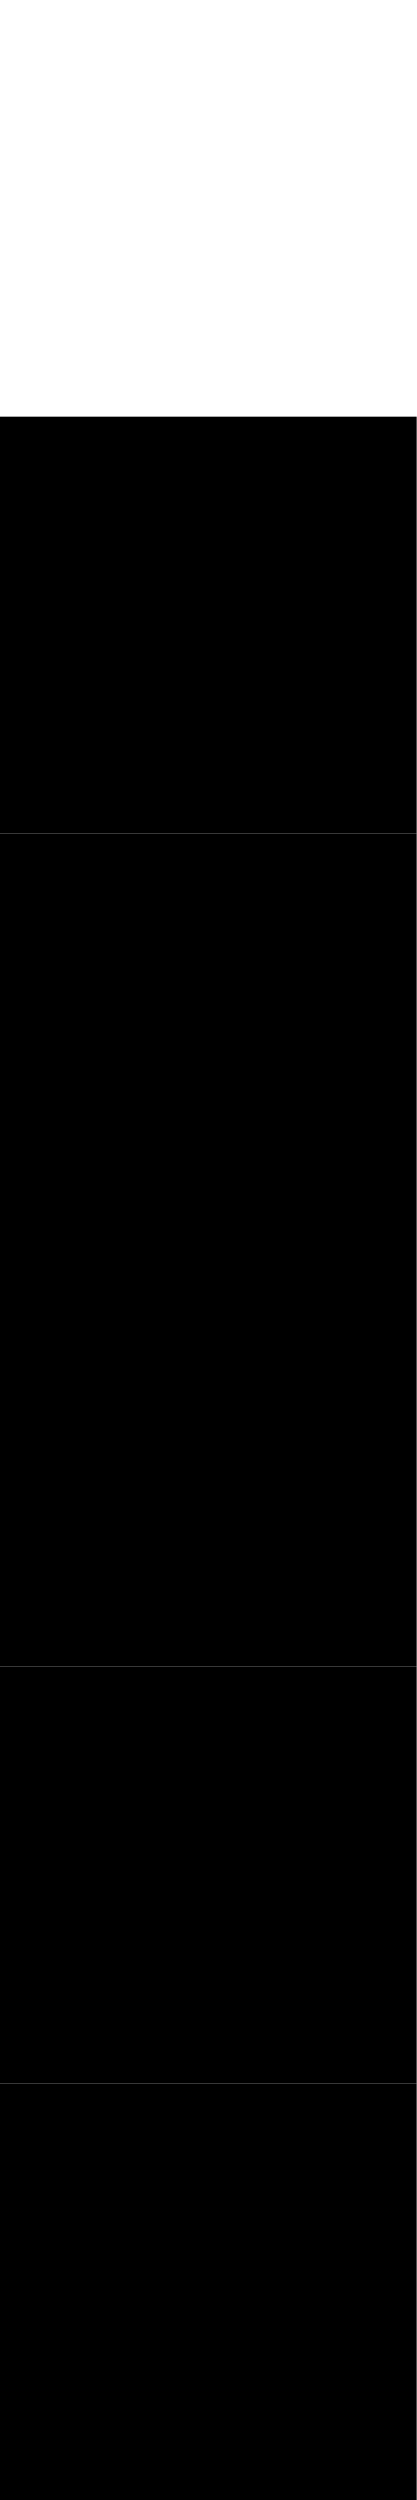
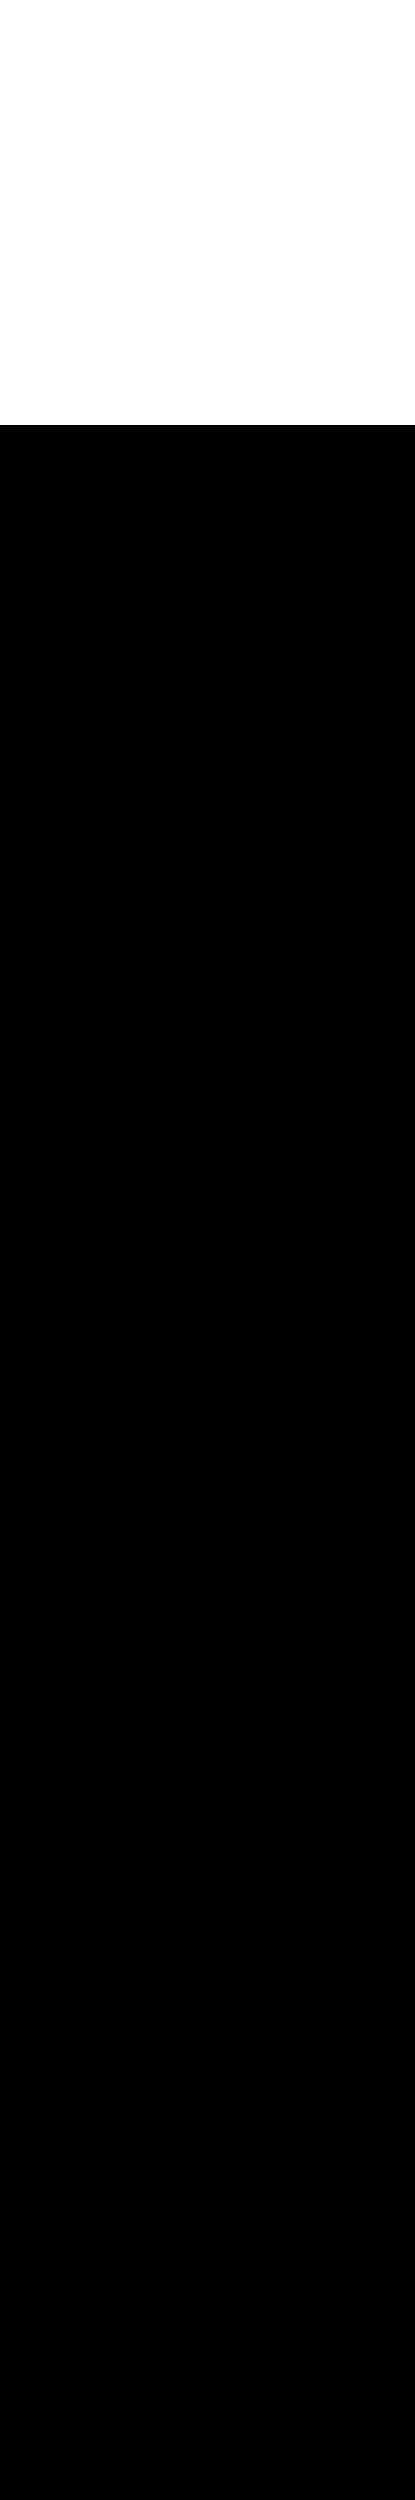
- <svg width="3" height="18">
-   <rect width="3" height="3" fill="black" x="0" y="15" />
-   <rect width="3" height="3" fill="black" x="0" y="12" />
-   <rect width="3" height="3" fill="black" x="0" y="9" />
-   <rect width="3" height="3" fill="black" x="0" y="6" />
-   <rect width="3" height="3" fill="black" x="0" y="3" />
+ <svg viewBox="0 0 166 1000">
+   <rect width="166" height="166" fill="black" x="0" y="834" />
+   <rect width="166" height="166" fill="black" x="0" y="668" />
+   <rect width="166" height="166" fill="black" x="0" y="502" />
+   <rect width="166" height="166" fill="black" x="0" y="336" />
+   <rect width="166" height="166" fill="black" x="0" y="170" />
</svg>
